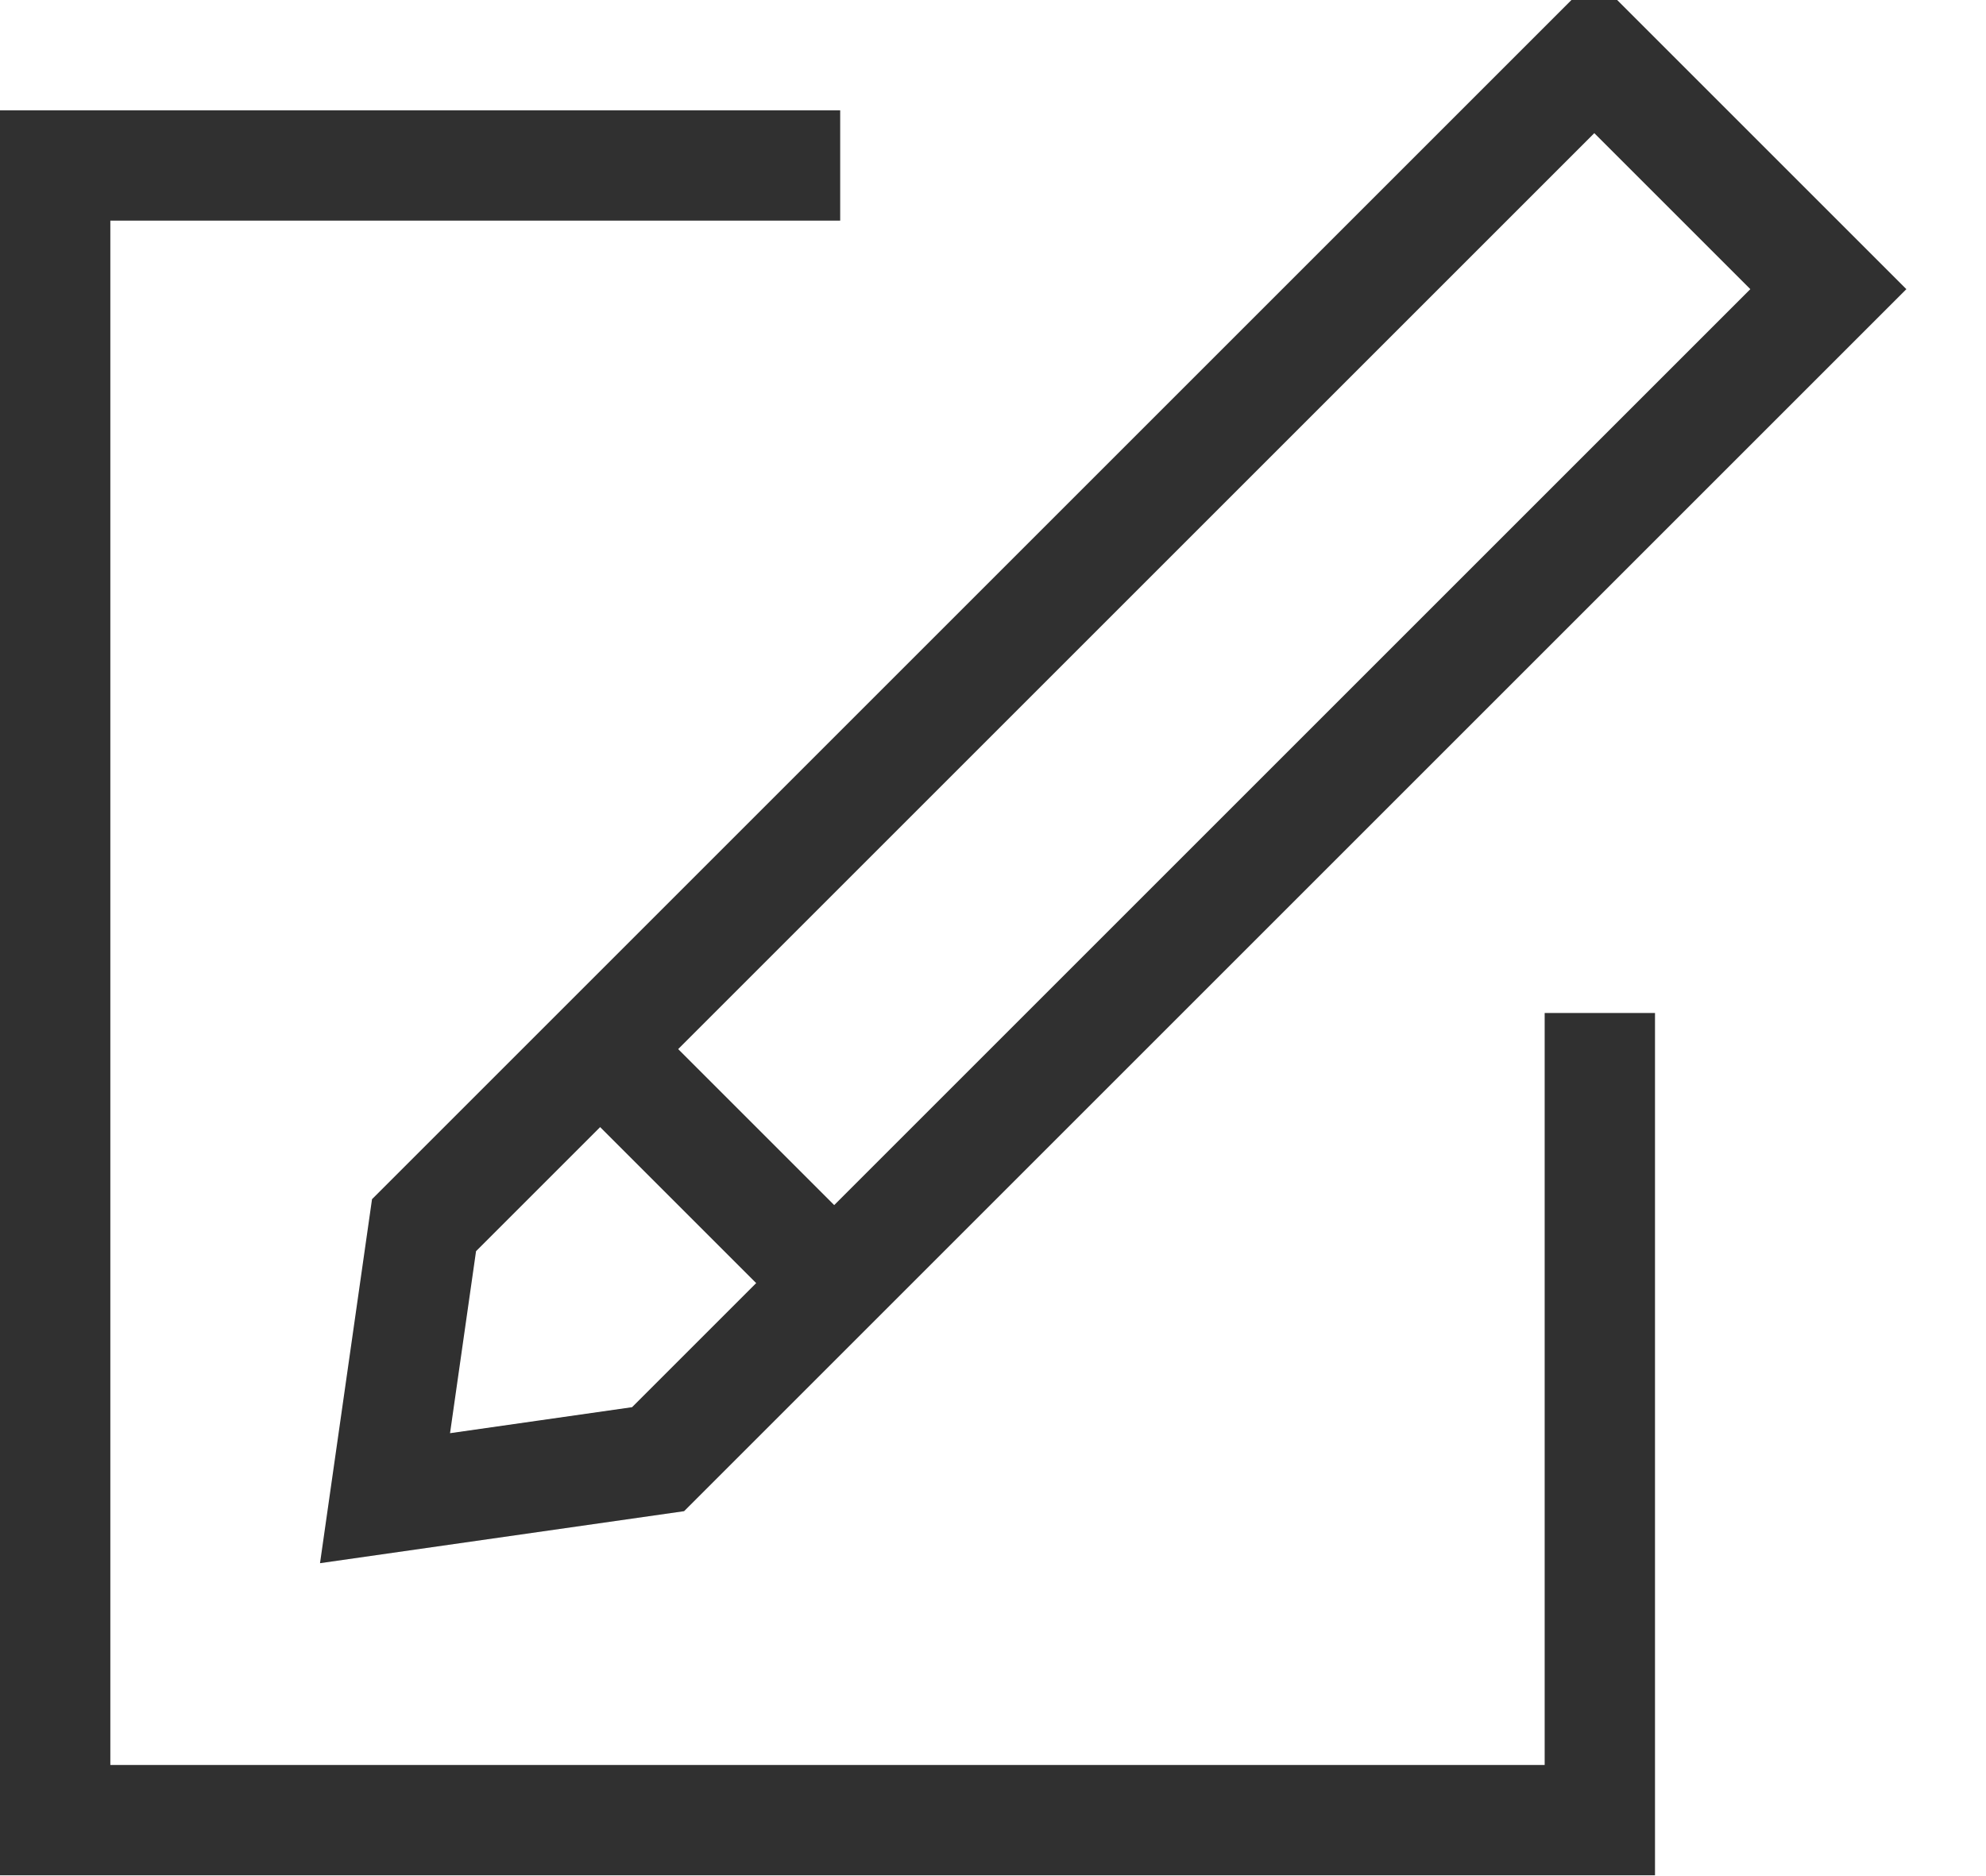
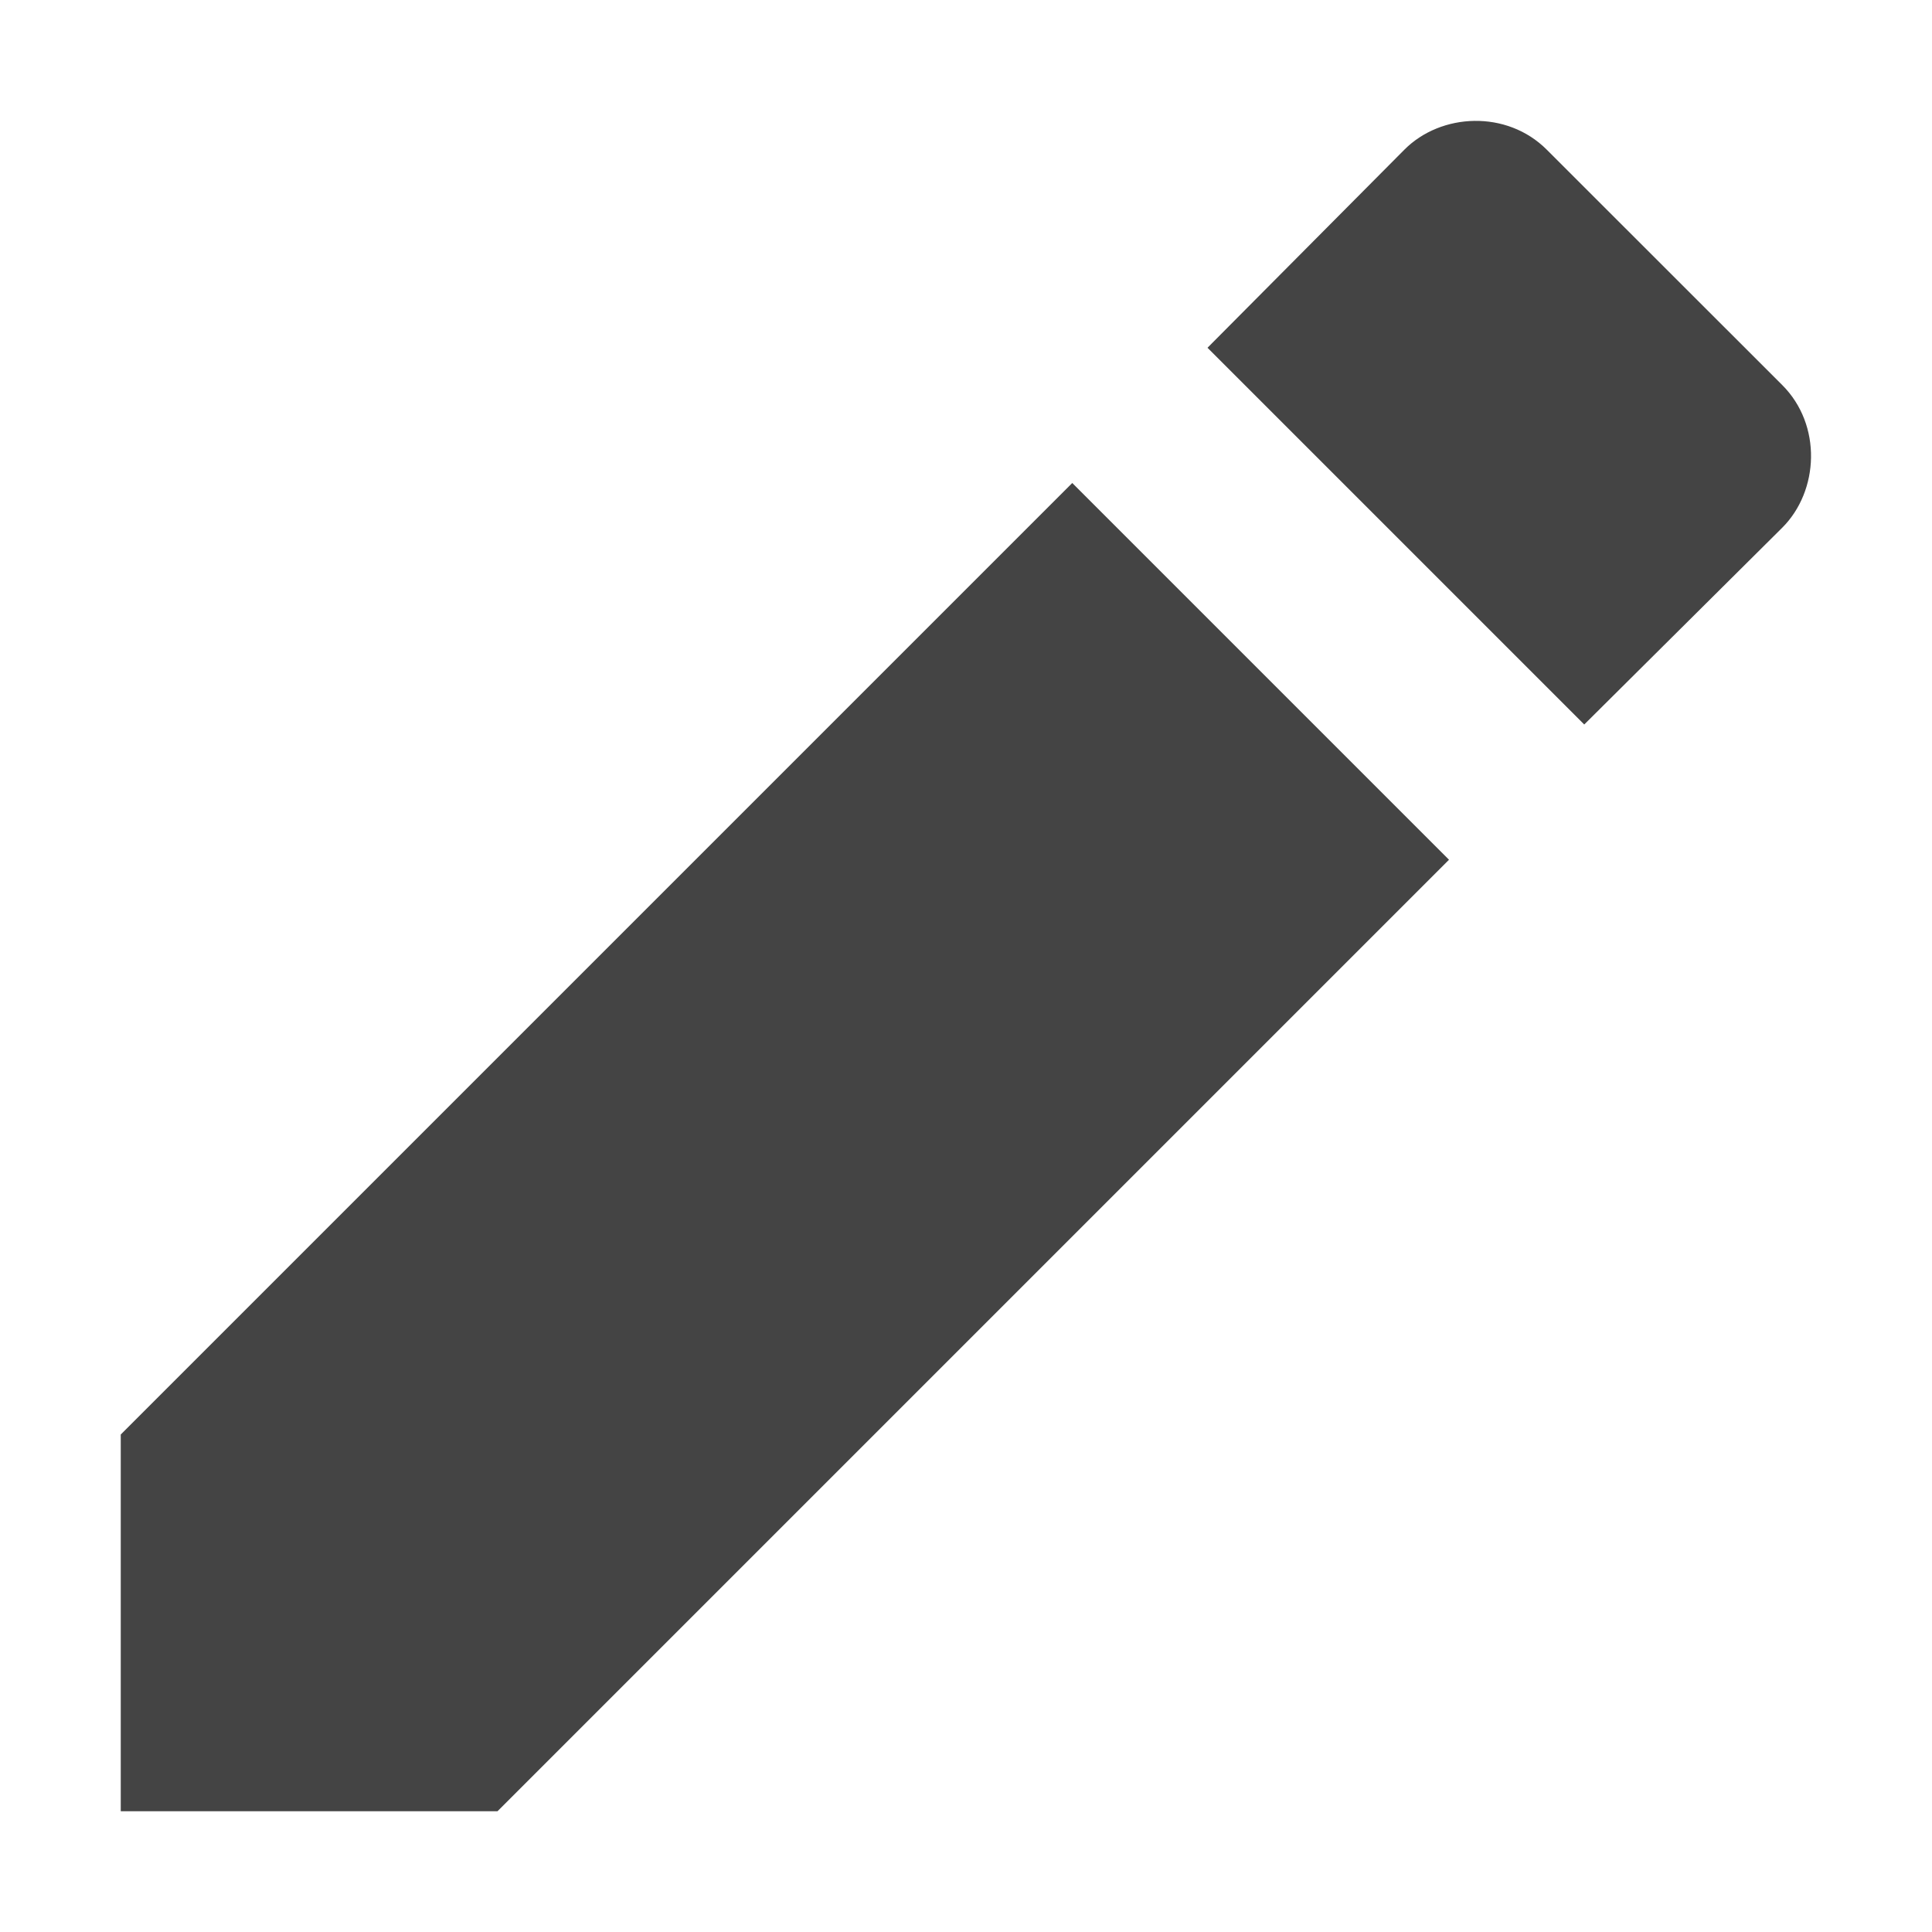
- <svg xmlns="http://www.w3.org/2000/svg" width="18px" height="17px" viewBox="0 0 18 17" version="1.1">
-   <defs />
-   <g id="Page-1" stroke="none" stroke-width="1" fill="none" fill-rule="evenodd">
-     <g id="edit_normal" stroke="#303030">
-       <polygon id="Rectangle-39" transform="translate(9.5, 7.571068) rotate(-315) translate(-9.5, -7.571068) " points="8 -0.929 11 -0.929 11 14.071 9.5 16.071 8 14.071" />
-       <path d="M4.818,10.389 L7.939,10.389" id="Line" transform="translate(6.318019, 10.38909) rotate(-315) translate(-6.318019, -10.38909) " />
-       <polyline id="Path-60" points="7.615 1.5 0.5 1.5 0.5 16.5 14.5 16.5 14.5 9.183" />
-     </g>
-   </g>
+ <svg xmlns="http://www.w3.org/2000/svg" width="16" height="16" version="1.1">
+   <path style="fill:#444444" d="M 1,11.88 V 15 H 4.12 L 12,7.12 8.88,4 Z M 14.76,4.37 C 15.065,4.065 15.09,3.519 14.76,3.189 L 12.81,1.24 C 12.48,0.909 11.934,0.934 11.63,1.24 L 10,2.88 13.12,6 Z" />
</svg>
